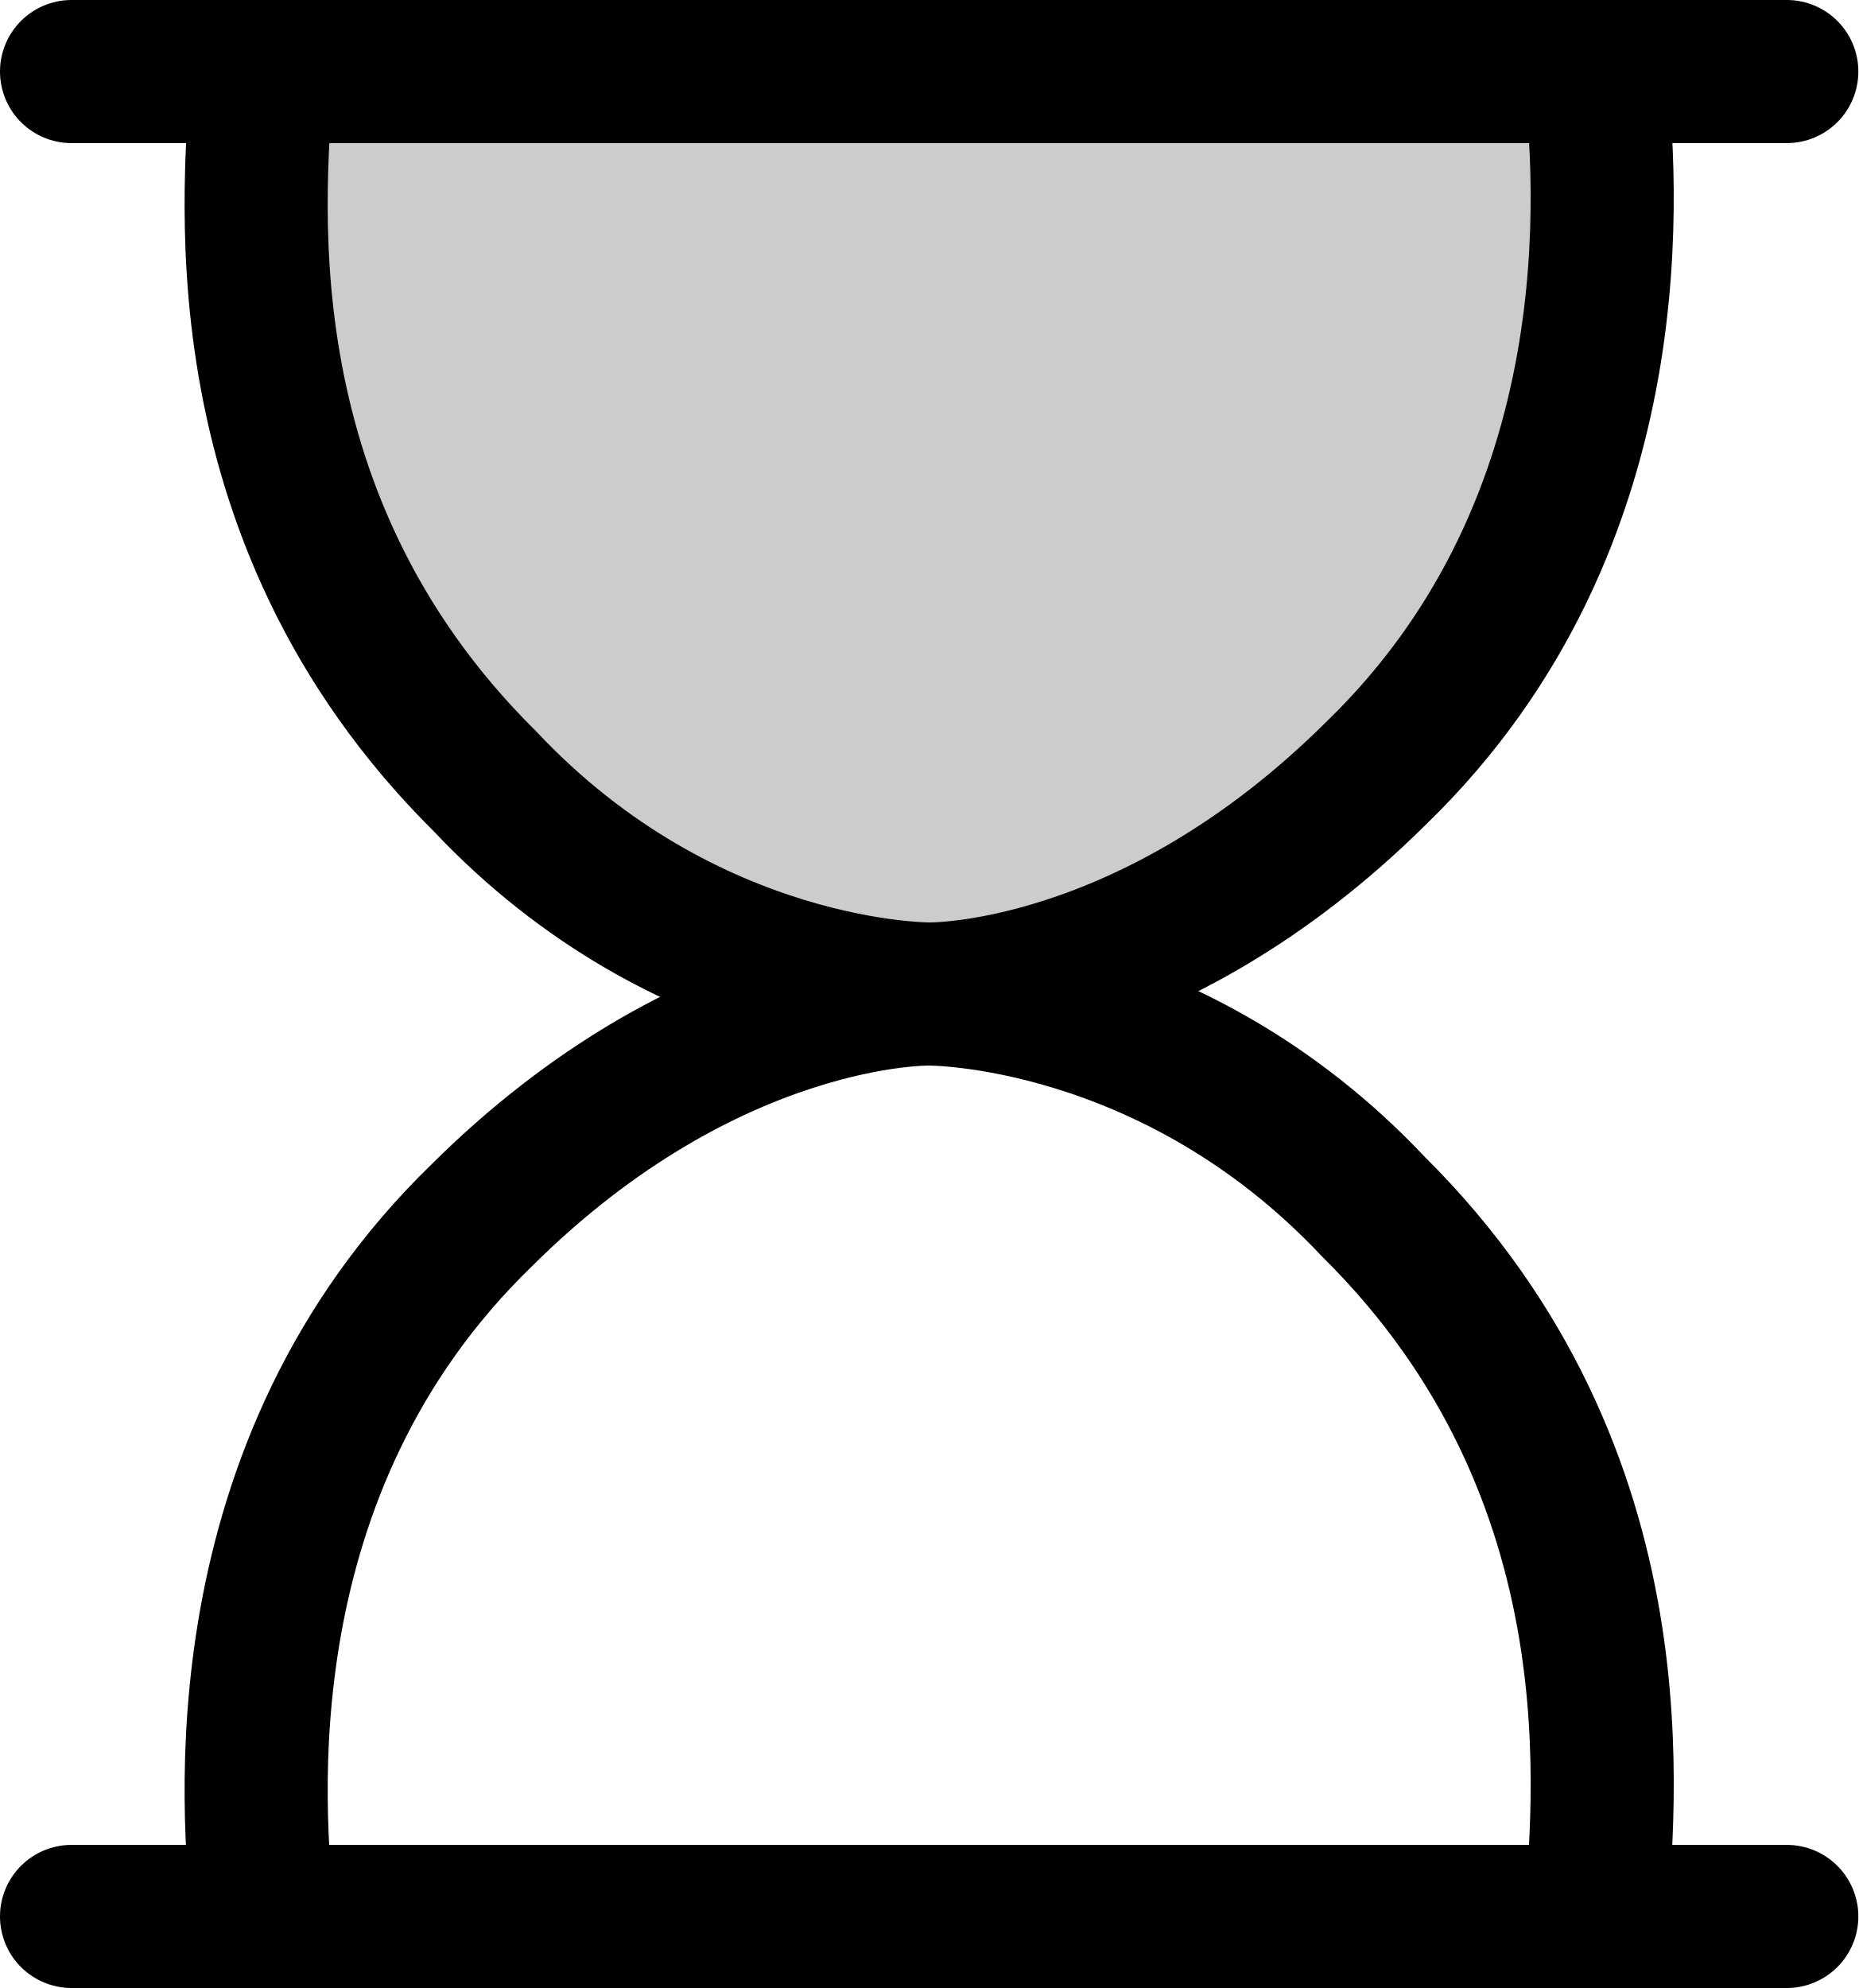
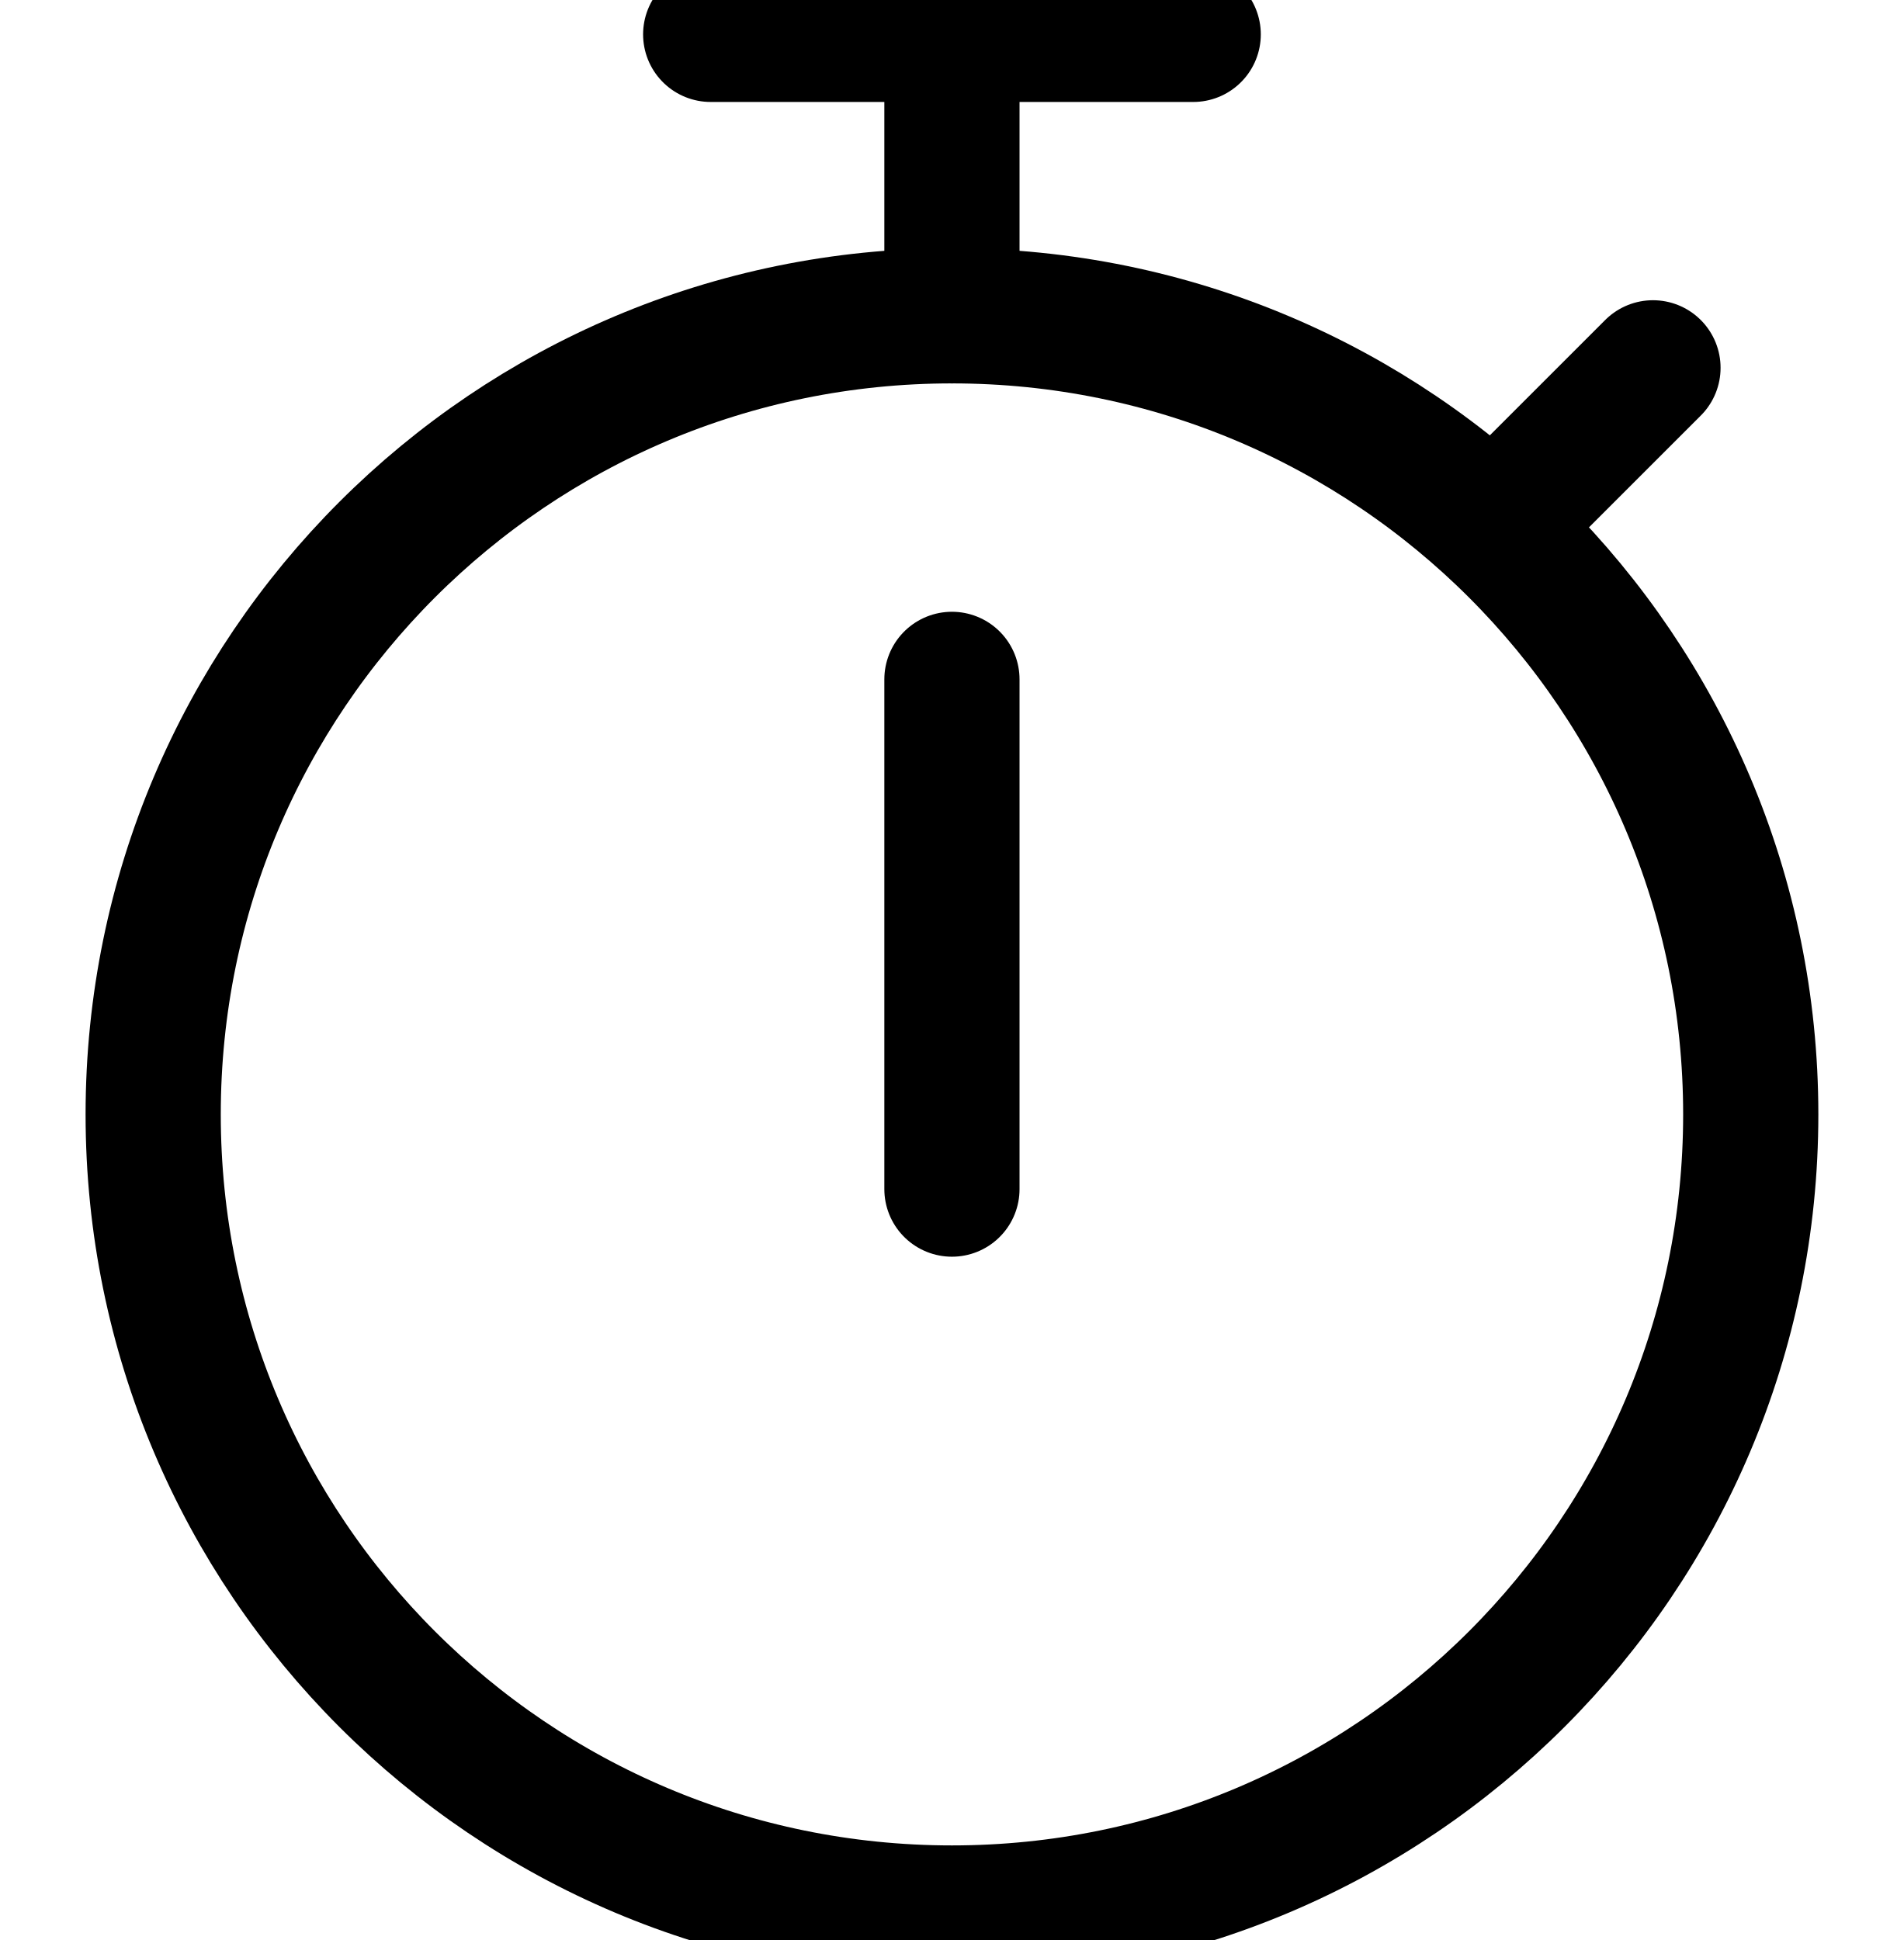
- <svg xmlns="http://www.w3.org/2000/svg" version="1.1" id="Layer_1" x="0px" y="0px" width="64.935px" height="69.459px" viewBox="0 0 64.935 69.459" enable-background="new 0 0 64.935 69.459" xml:space="preserve">
-   <path fill="none" stroke="currentColor" stroke-width="5" stroke-linecap="round" stroke-linejoin="round" stroke-miterlimit="10" d="  M32.468,34.73c0,0,8.46-0.071,15.515,7.423l0,0c9.551,9.455,7.984,21.165,7.792,24.807H9.201  c-0.383-3.642-1.475-15.666,7.632-24.498l0,0C24.775,34.566,32.468,34.73,32.468,34.73z" />
-   <line fill="none" stroke="currentColor" stroke-width="5" stroke-linecap="round" stroke-linejoin="round" stroke-miterlimit="10" x1="2.5" y1="66.959" x2="62.435" y2="66.959" />
-   <path fill="currentColor" fill-opacity=".2" stroke="currentColor" stroke-width="5" stroke-linecap="round" stroke-linejoin="round" stroke-miterlimit="10" d="  M32.468,34.729c0,0-8.46,0.071-15.515-7.423l0,0C7.401,17.852,8.969,6.142,9.16,2.5h46.574c0.383,3.642,1.475,15.666-7.632,24.498  l0,0C40.161,34.893,32.468,34.729,32.468,34.729z" />
-   <line fill="none" stroke="currentColor" stroke-width="5" stroke-linecap="round" stroke-linejoin="round" stroke-miterlimit="10" x1="62.435" y1="2.5" x2="2.5" y2="2.5" />
+ <svg xmlns="http://www.w3.org/2000/svg" version="1.1" id="Layer_1" x="0px" y="0px" width="70.413px" height="71.766px" viewBox="0 0 70.413 71.766" enable-background="new 0 0 70.413 71.766" xml:space="preserve">
+   <g>
+     <line fill="none" stroke="currentColor" stroke-width="5" stroke-linecap="round" stroke-linejoin="round" stroke-miterlimit="10" x1="35.206" y1="25.131" x2="35.206" y2="43.989" />
+   </g>
+   <g>
+     <line fill="none" stroke="currentColor" stroke-width="5" stroke-linecap="round" stroke-linejoin="round" stroke-miterlimit="10" x1="61.133" y1="13.606" x2="55.325" y2="19.414" />
+   </g>
+   <g>
+     <line fill="none" stroke="currentColor" stroke-width="5" stroke-linecap="round" stroke-linejoin="round" stroke-miterlimit="10" x1="35.206" y1="1.617" x2="35.206" y2="11.683" />
+   </g>
+   <g>
+     <line fill="none" stroke="currentColor" stroke-width="5" stroke-linecap="round" stroke-linejoin="round" stroke-miterlimit="10" x1="44.129" y1="1.272" x2="26.284" y2="1.272" />
+   </g>
+   <circle fill="none" stroke="currentColor" stroke-width="5" stroke-linecap="round" stroke-linejoin="round" stroke-miterlimit="10" cx="35.207" cy="41.225" r="29.542" />
</svg>
